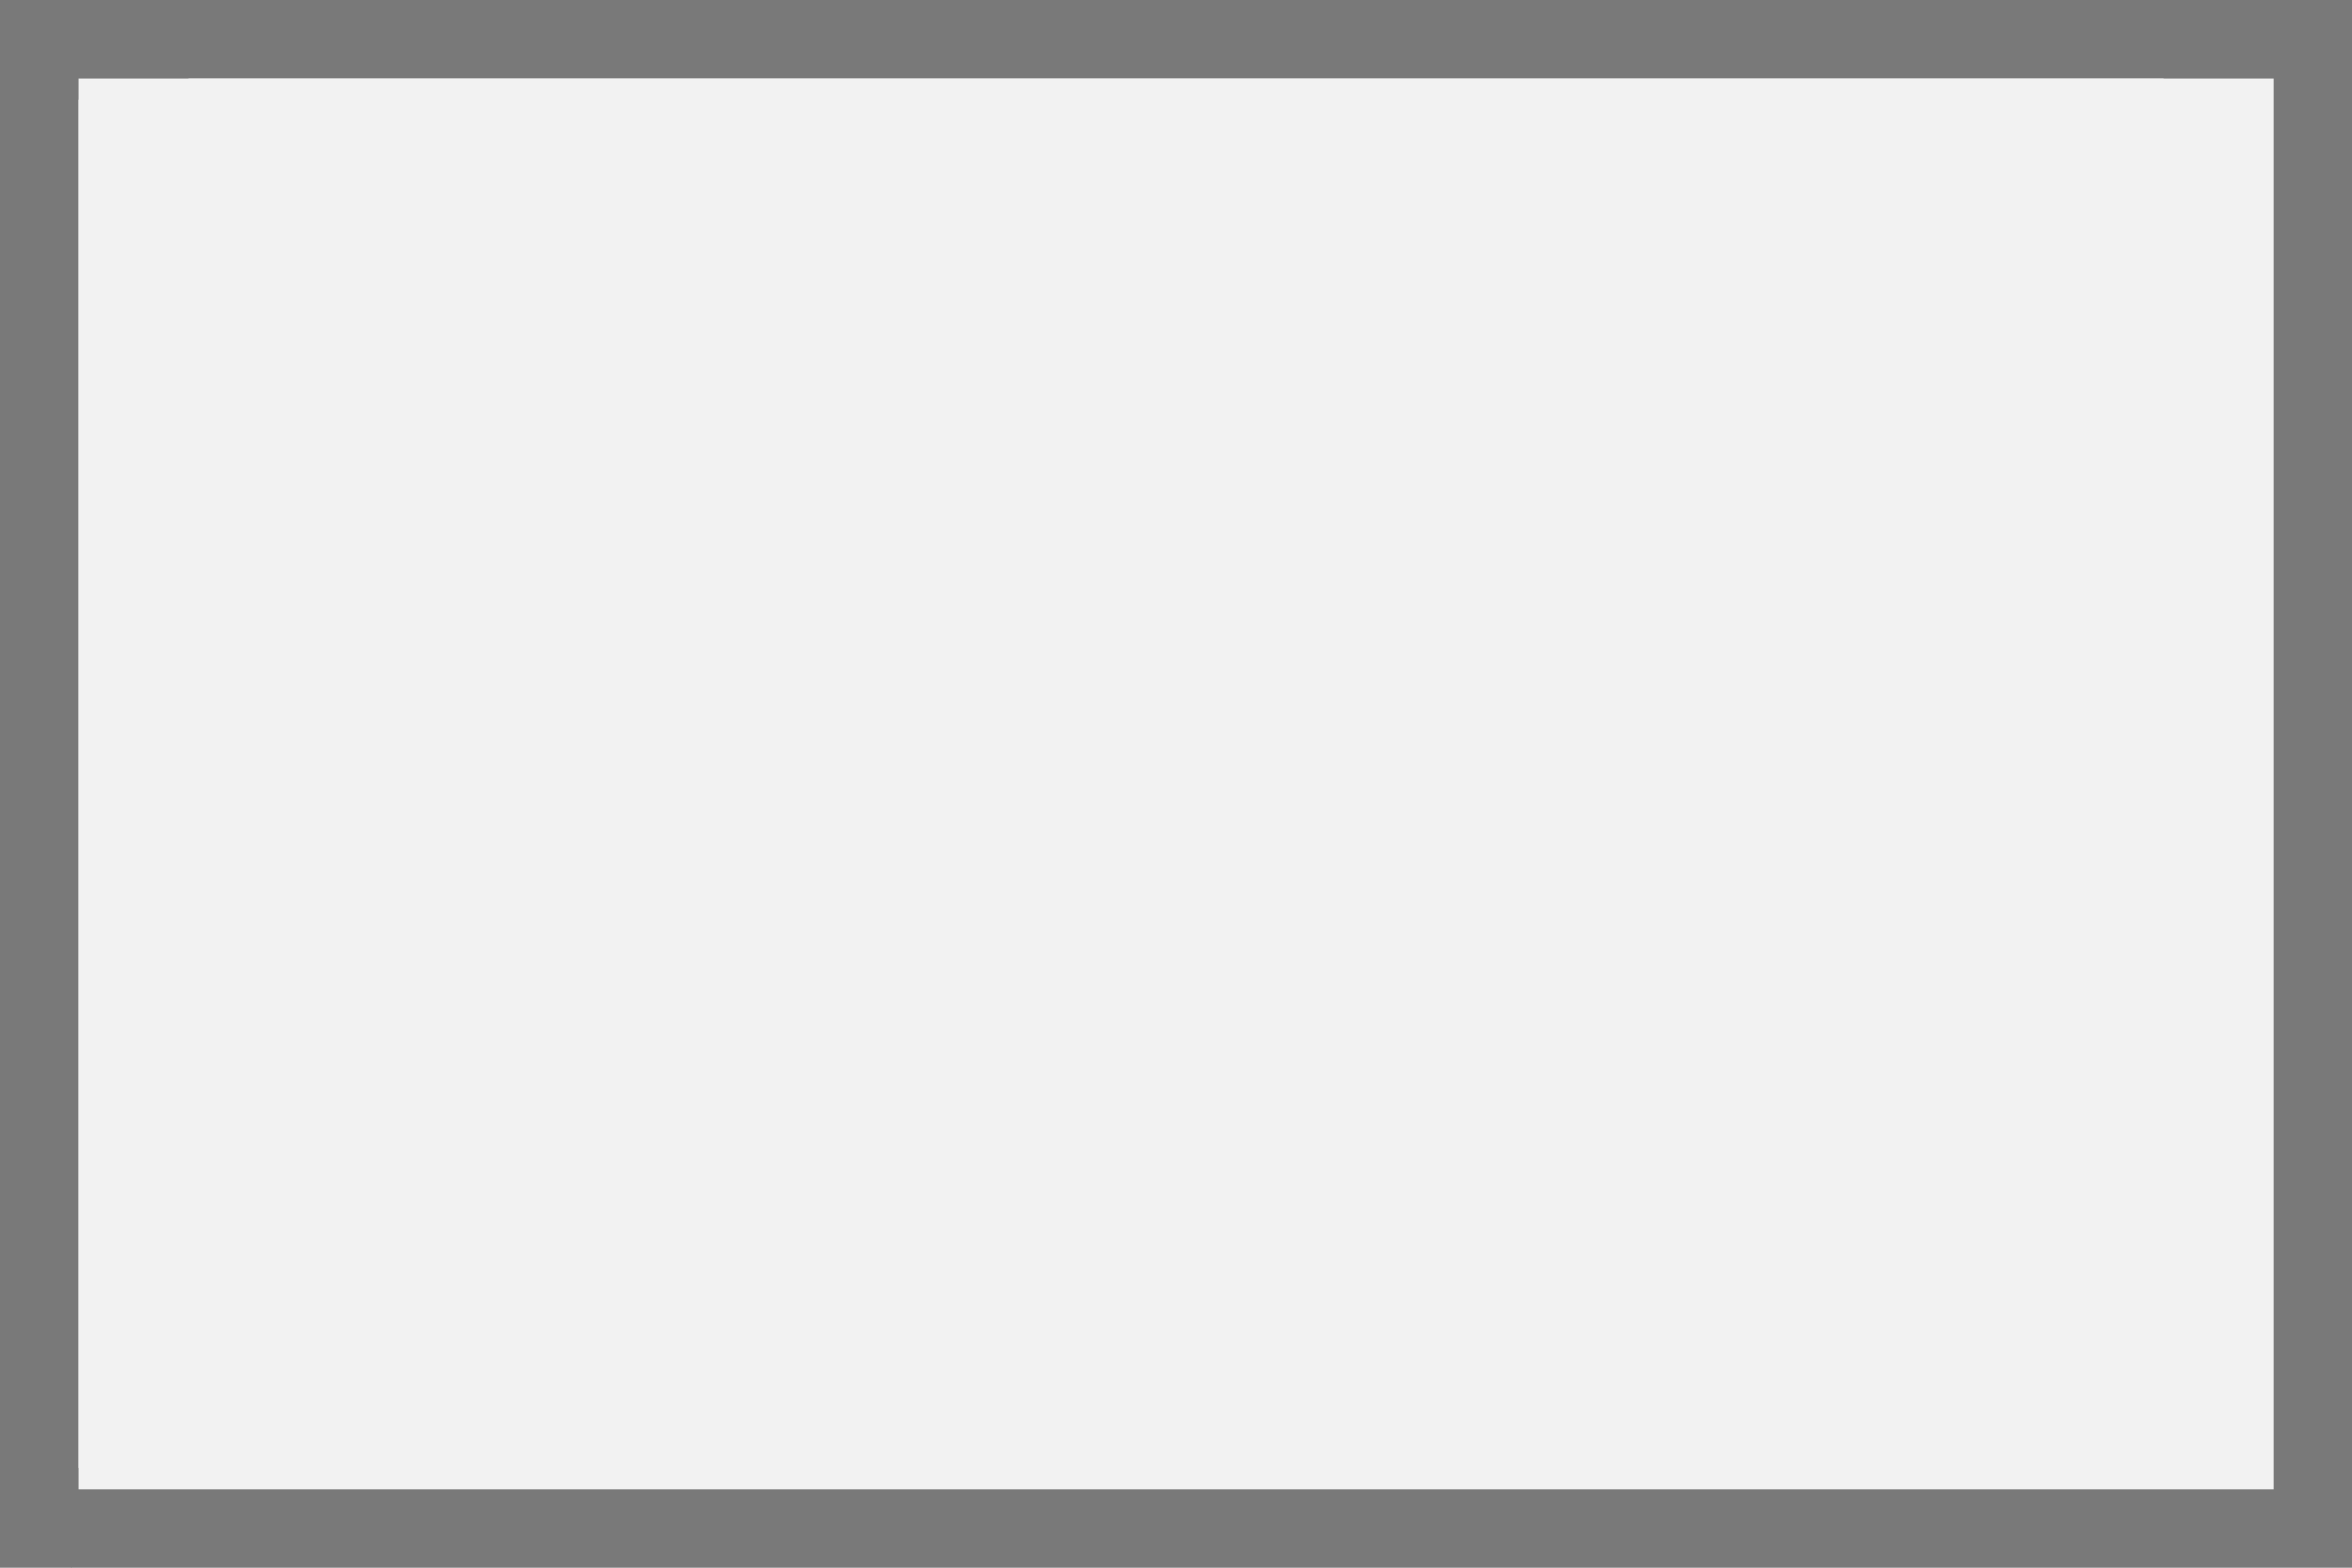
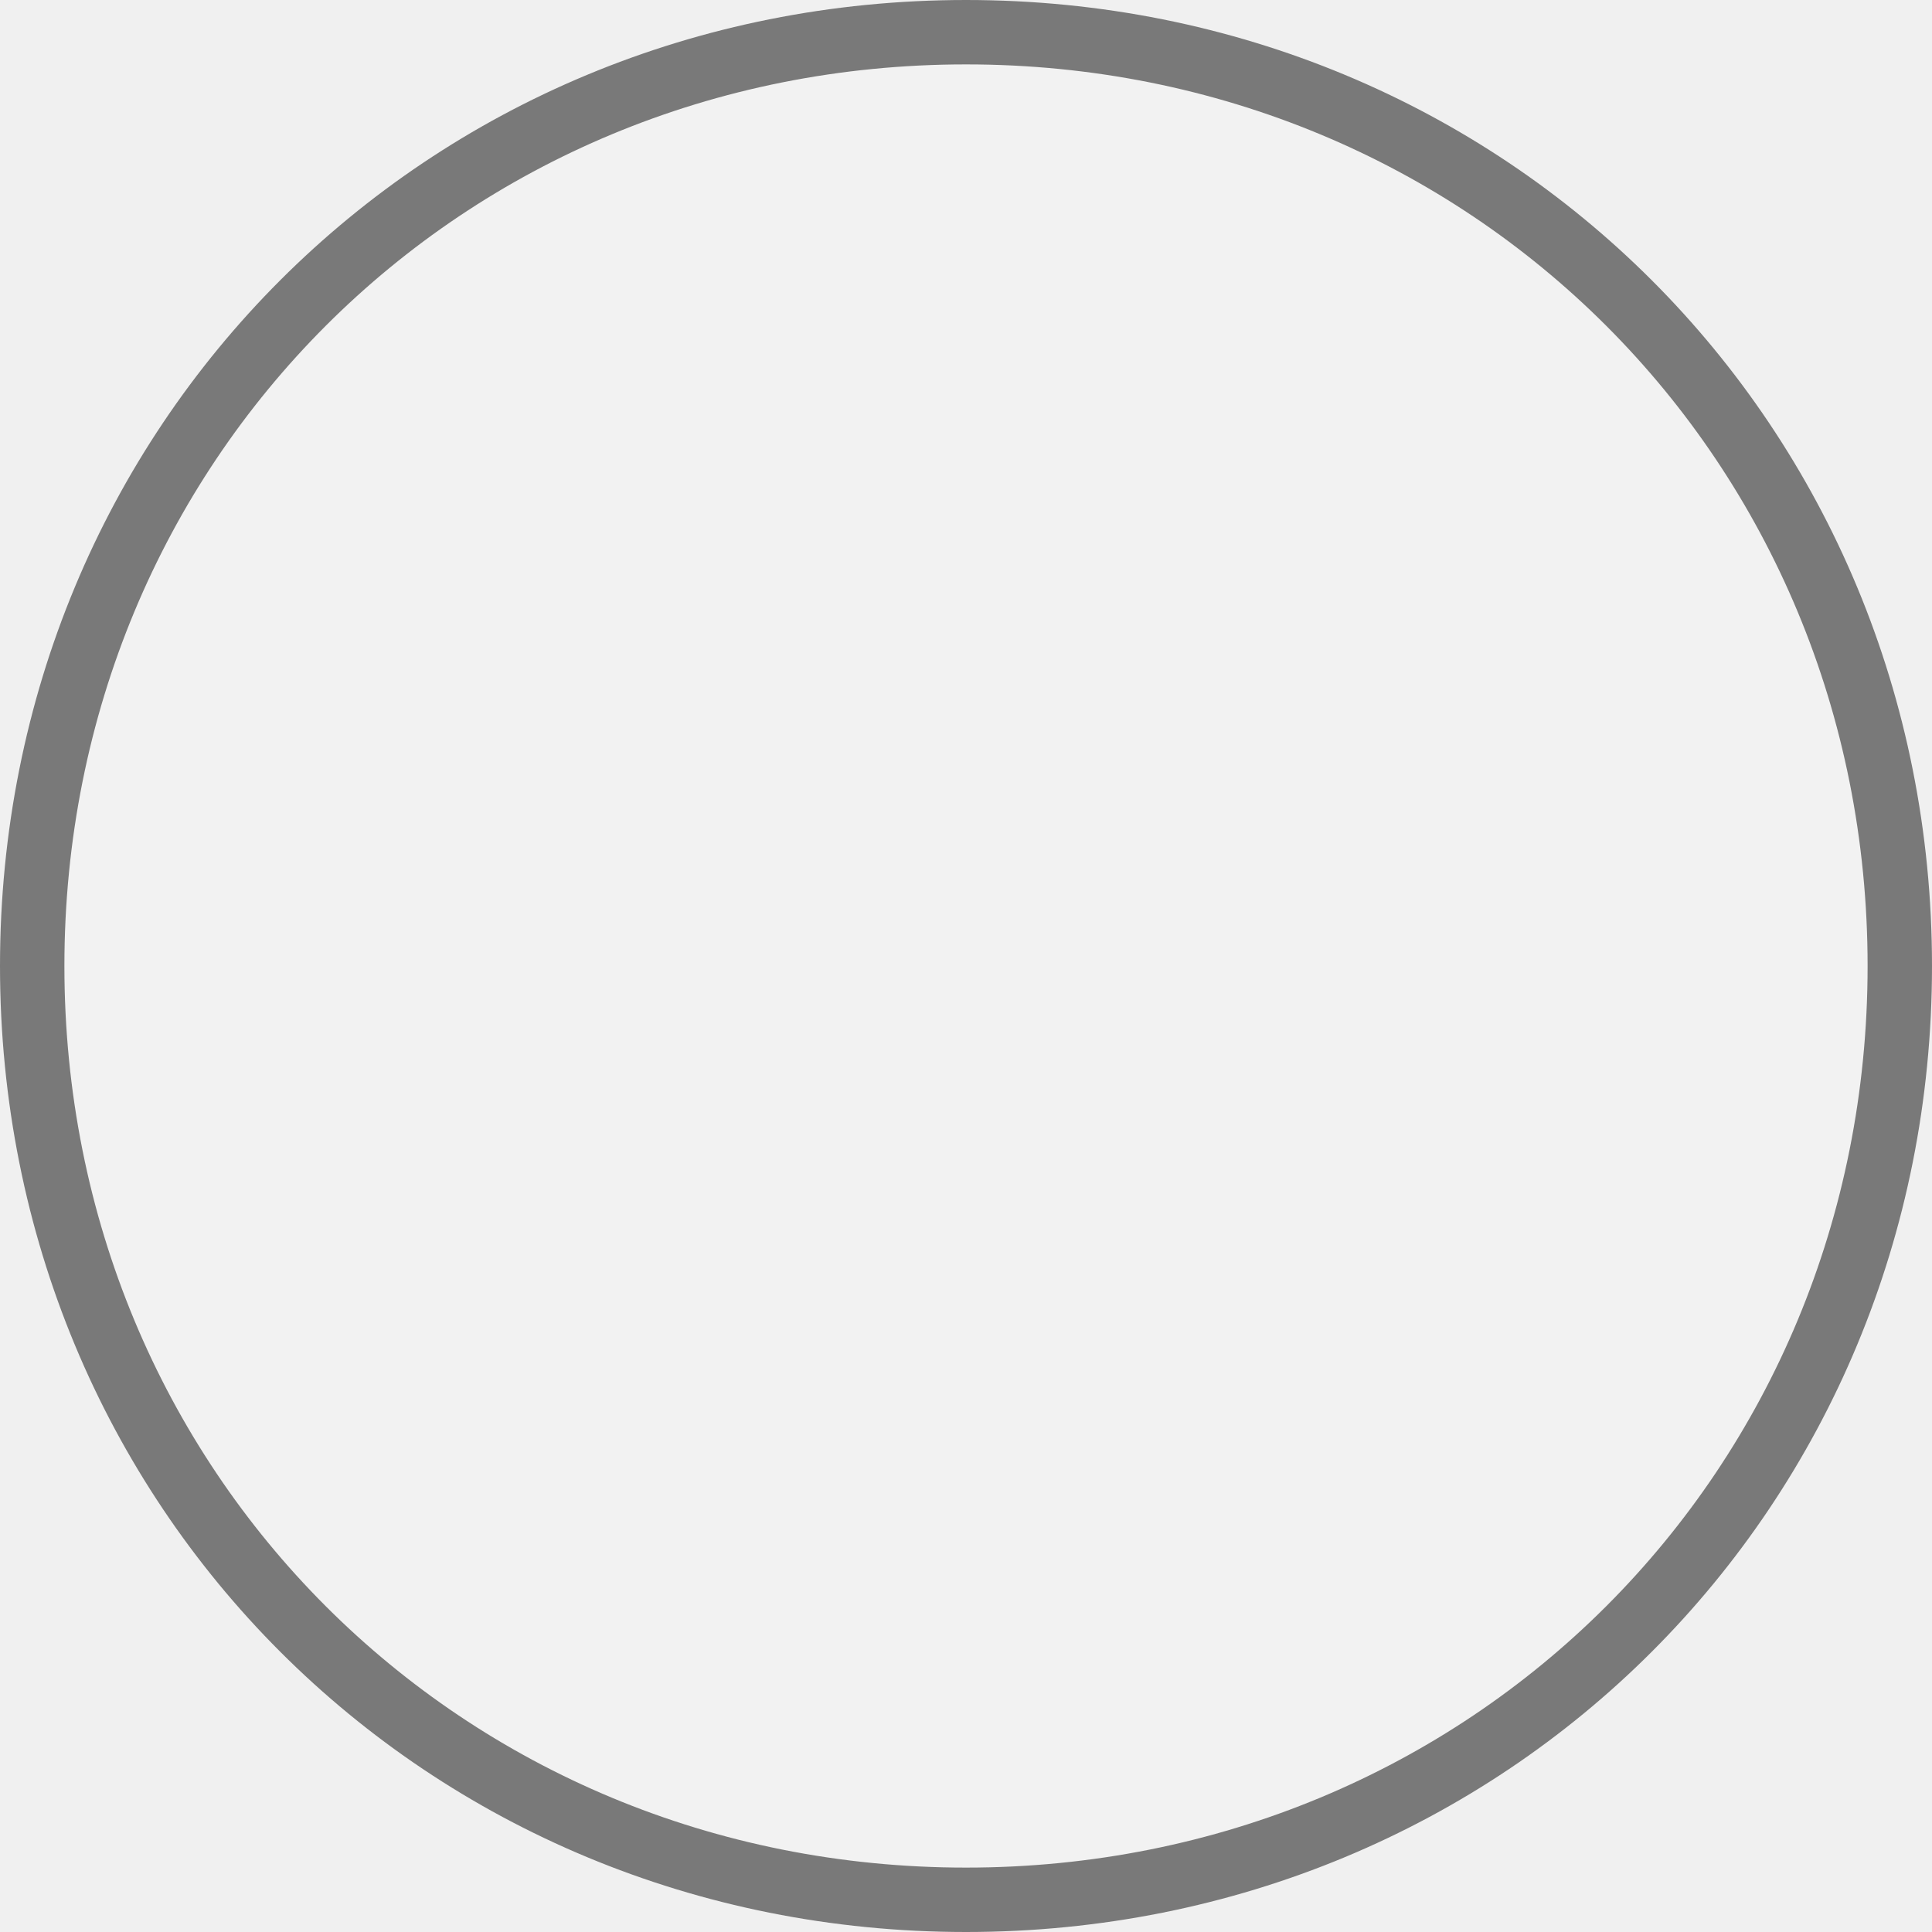
- <svg xmlns="http://www.w3.org/2000/svg" version="1.1" width="30px" height="20px">
-   <defs>
-     <mask fill="white" id="clip1260">
-       <path d="M 222 124  L 252 124  L 252 143  L 222 143  Z M 221 123  L 251 123  L 251 143  L 221 143  Z " fill-rule="evenodd" />
-     </mask>
-   </defs>
-   <g transform="matrix(1 0 0 1 -221 -123 )">
-     <path d="M 221.5 123.5  L 250.5 123.5  L 250.5 142.5  L 221.5 142.5  L 221.5 123.5  Z " fill-rule="nonzero" fill="#f2f2f2" stroke="none" />
-     <path d="M 221.5 123.5  L 250.5 123.5  L 250.5 142.5  L 221.5 142.5  L 221.5 123.5  Z " stroke-width="1" stroke="#797979" fill="none" />
-     <path d="M 221.624 123.416  L 250.376 142.584  M 250.376 123.416  L 221.624 142.584  " stroke-width="1" stroke="#797979" fill="none" mask="url(#clip1260)" />
+ <svg xmlns="http://www.w3.org/2000/svg" version="1.1" width="30px" height="30px">
+   <g transform="matrix(1 0 0 1 -7 -202 )">
+     <path d="M 22 202  C 30.4 202  37 208.6  37 217  C 37 225.4  30.4 232  22 232  C 13.6 232  7 225.4  7 217  C 7 208.6  13.6 202  22 202  Z " fill-rule="nonzero" fill="#f2f2f2" stroke="none" />
+     <path d="M 22 202.5  C 30.12 202.5  36.5 208.88  36.5 217  C 36.5 225.12  30.12 231.5  22 231.5  C 13.88 231.5  7.5 225.12  7.5 217  C 7.5 208.88  13.88 202.5  22 202.5  Z " stroke-width="1" stroke="#797979" fill="none" />
  </g>
</svg>
